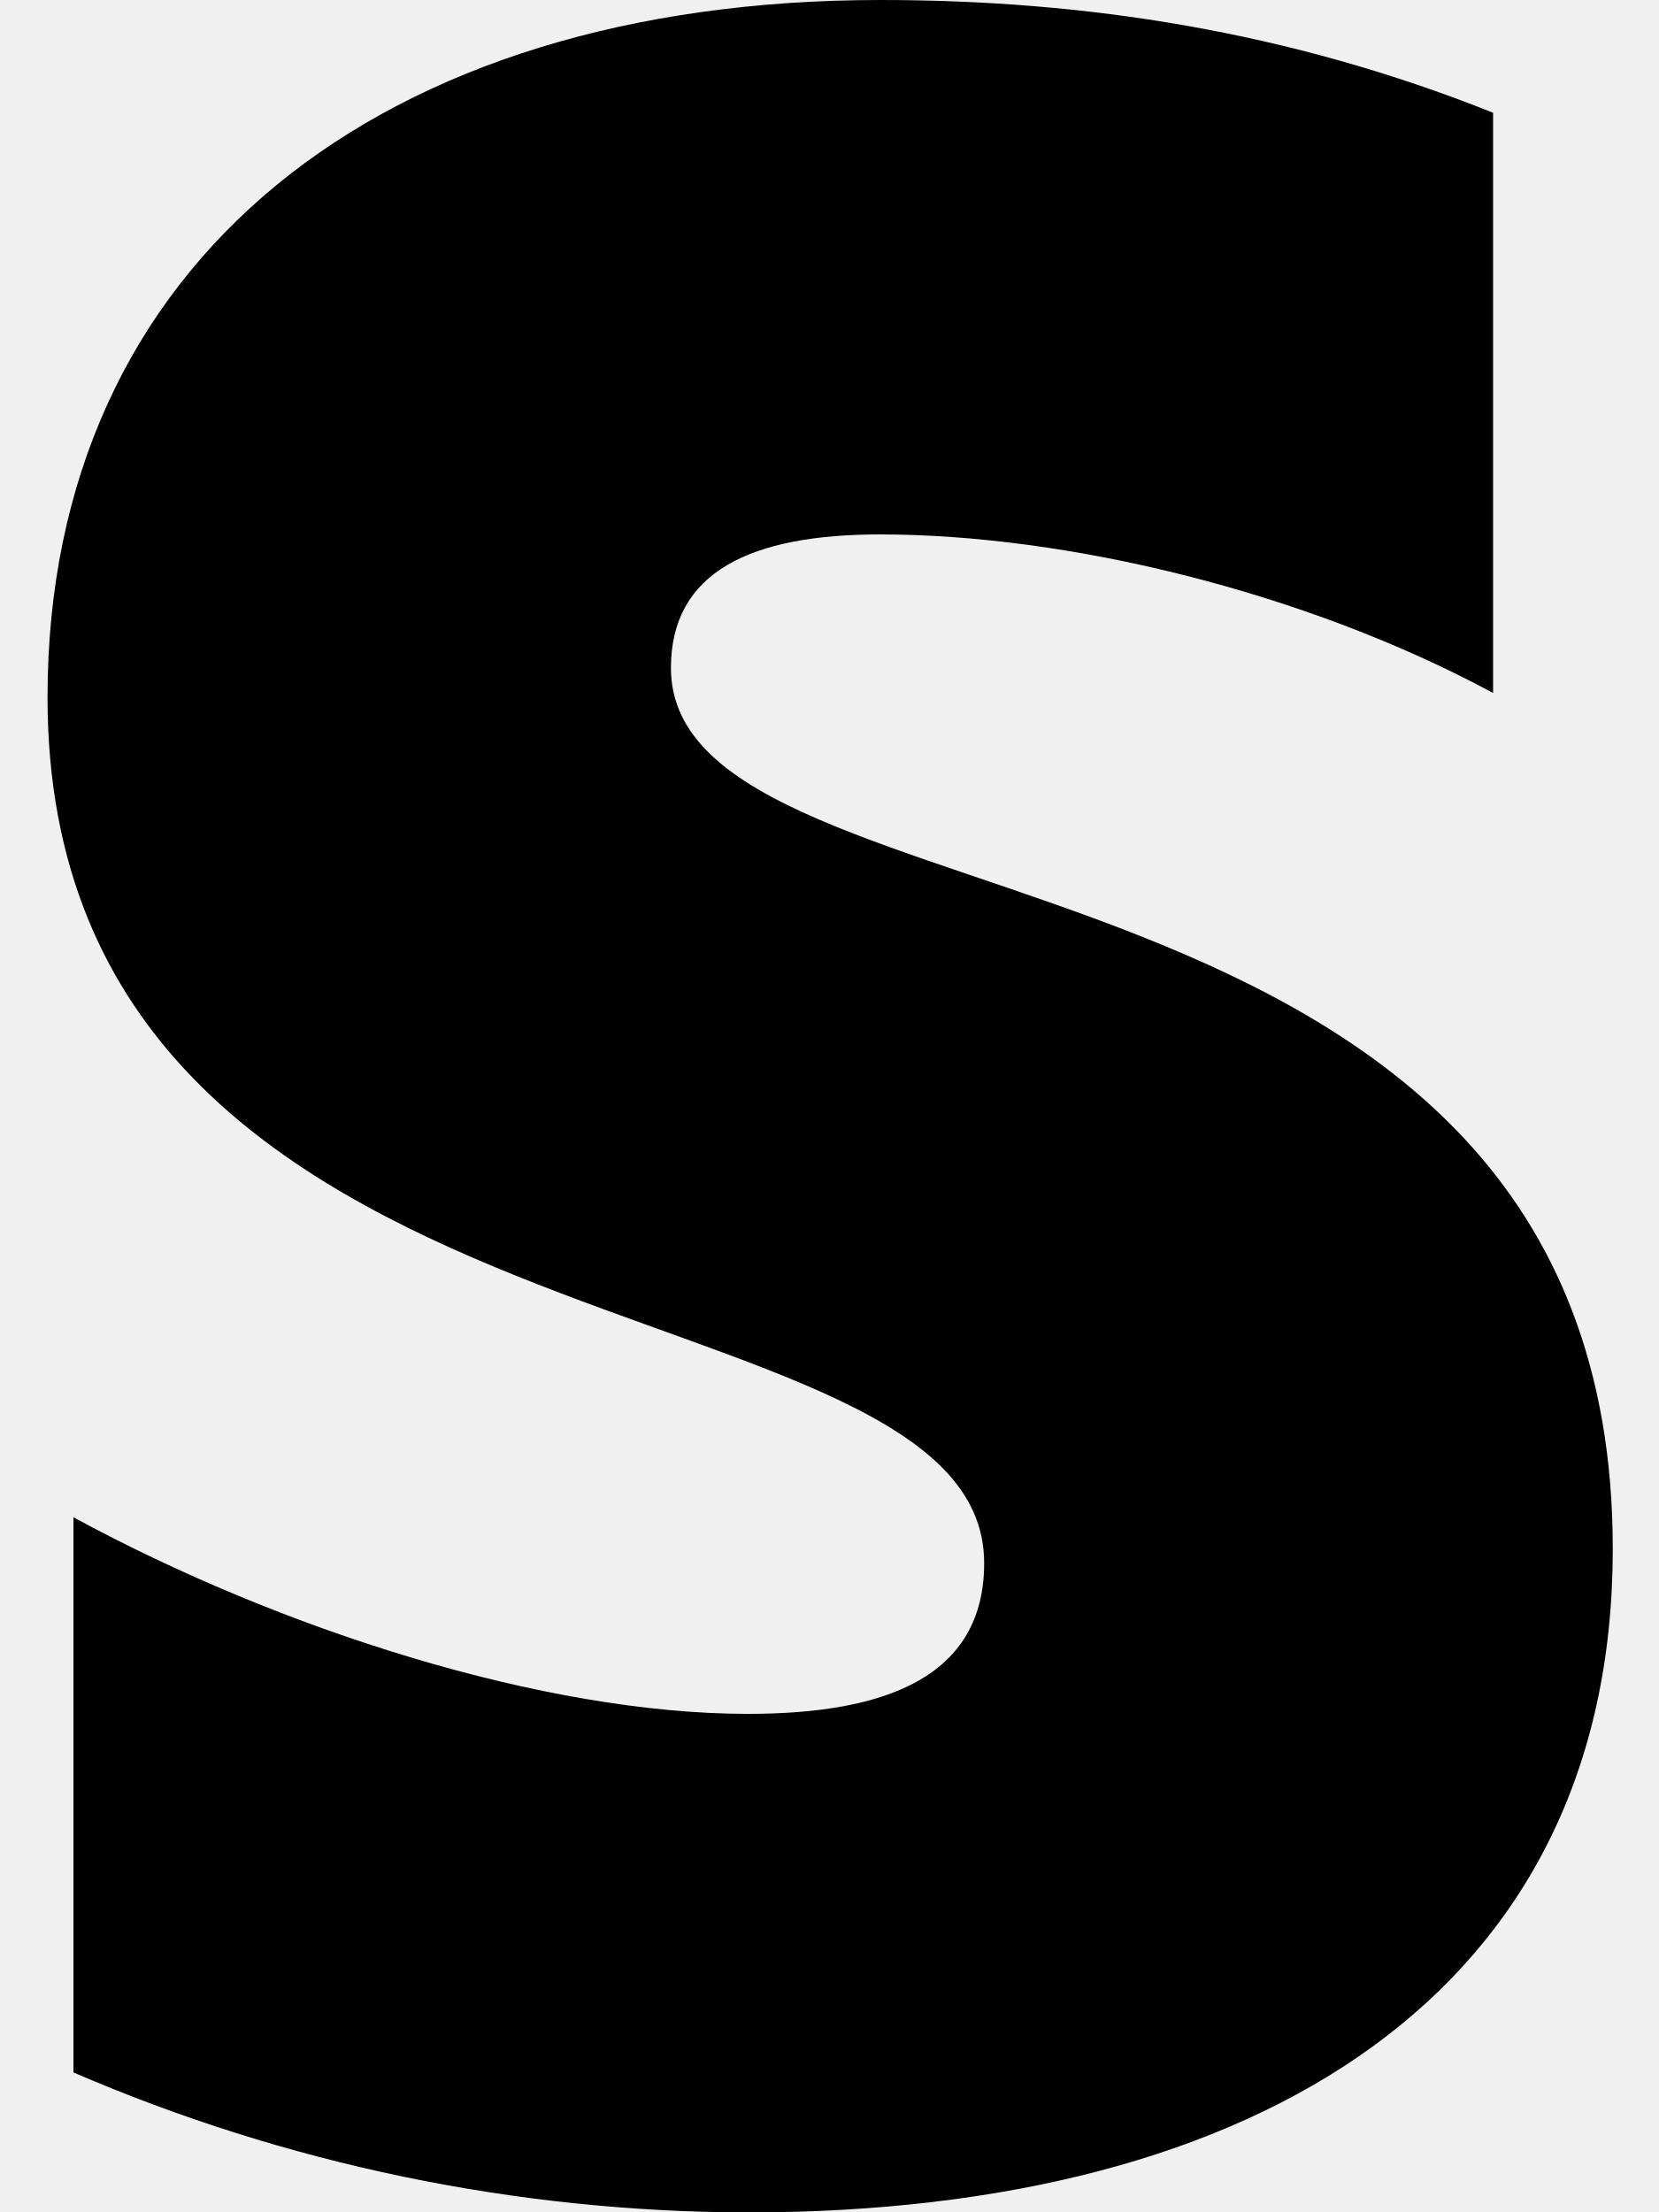
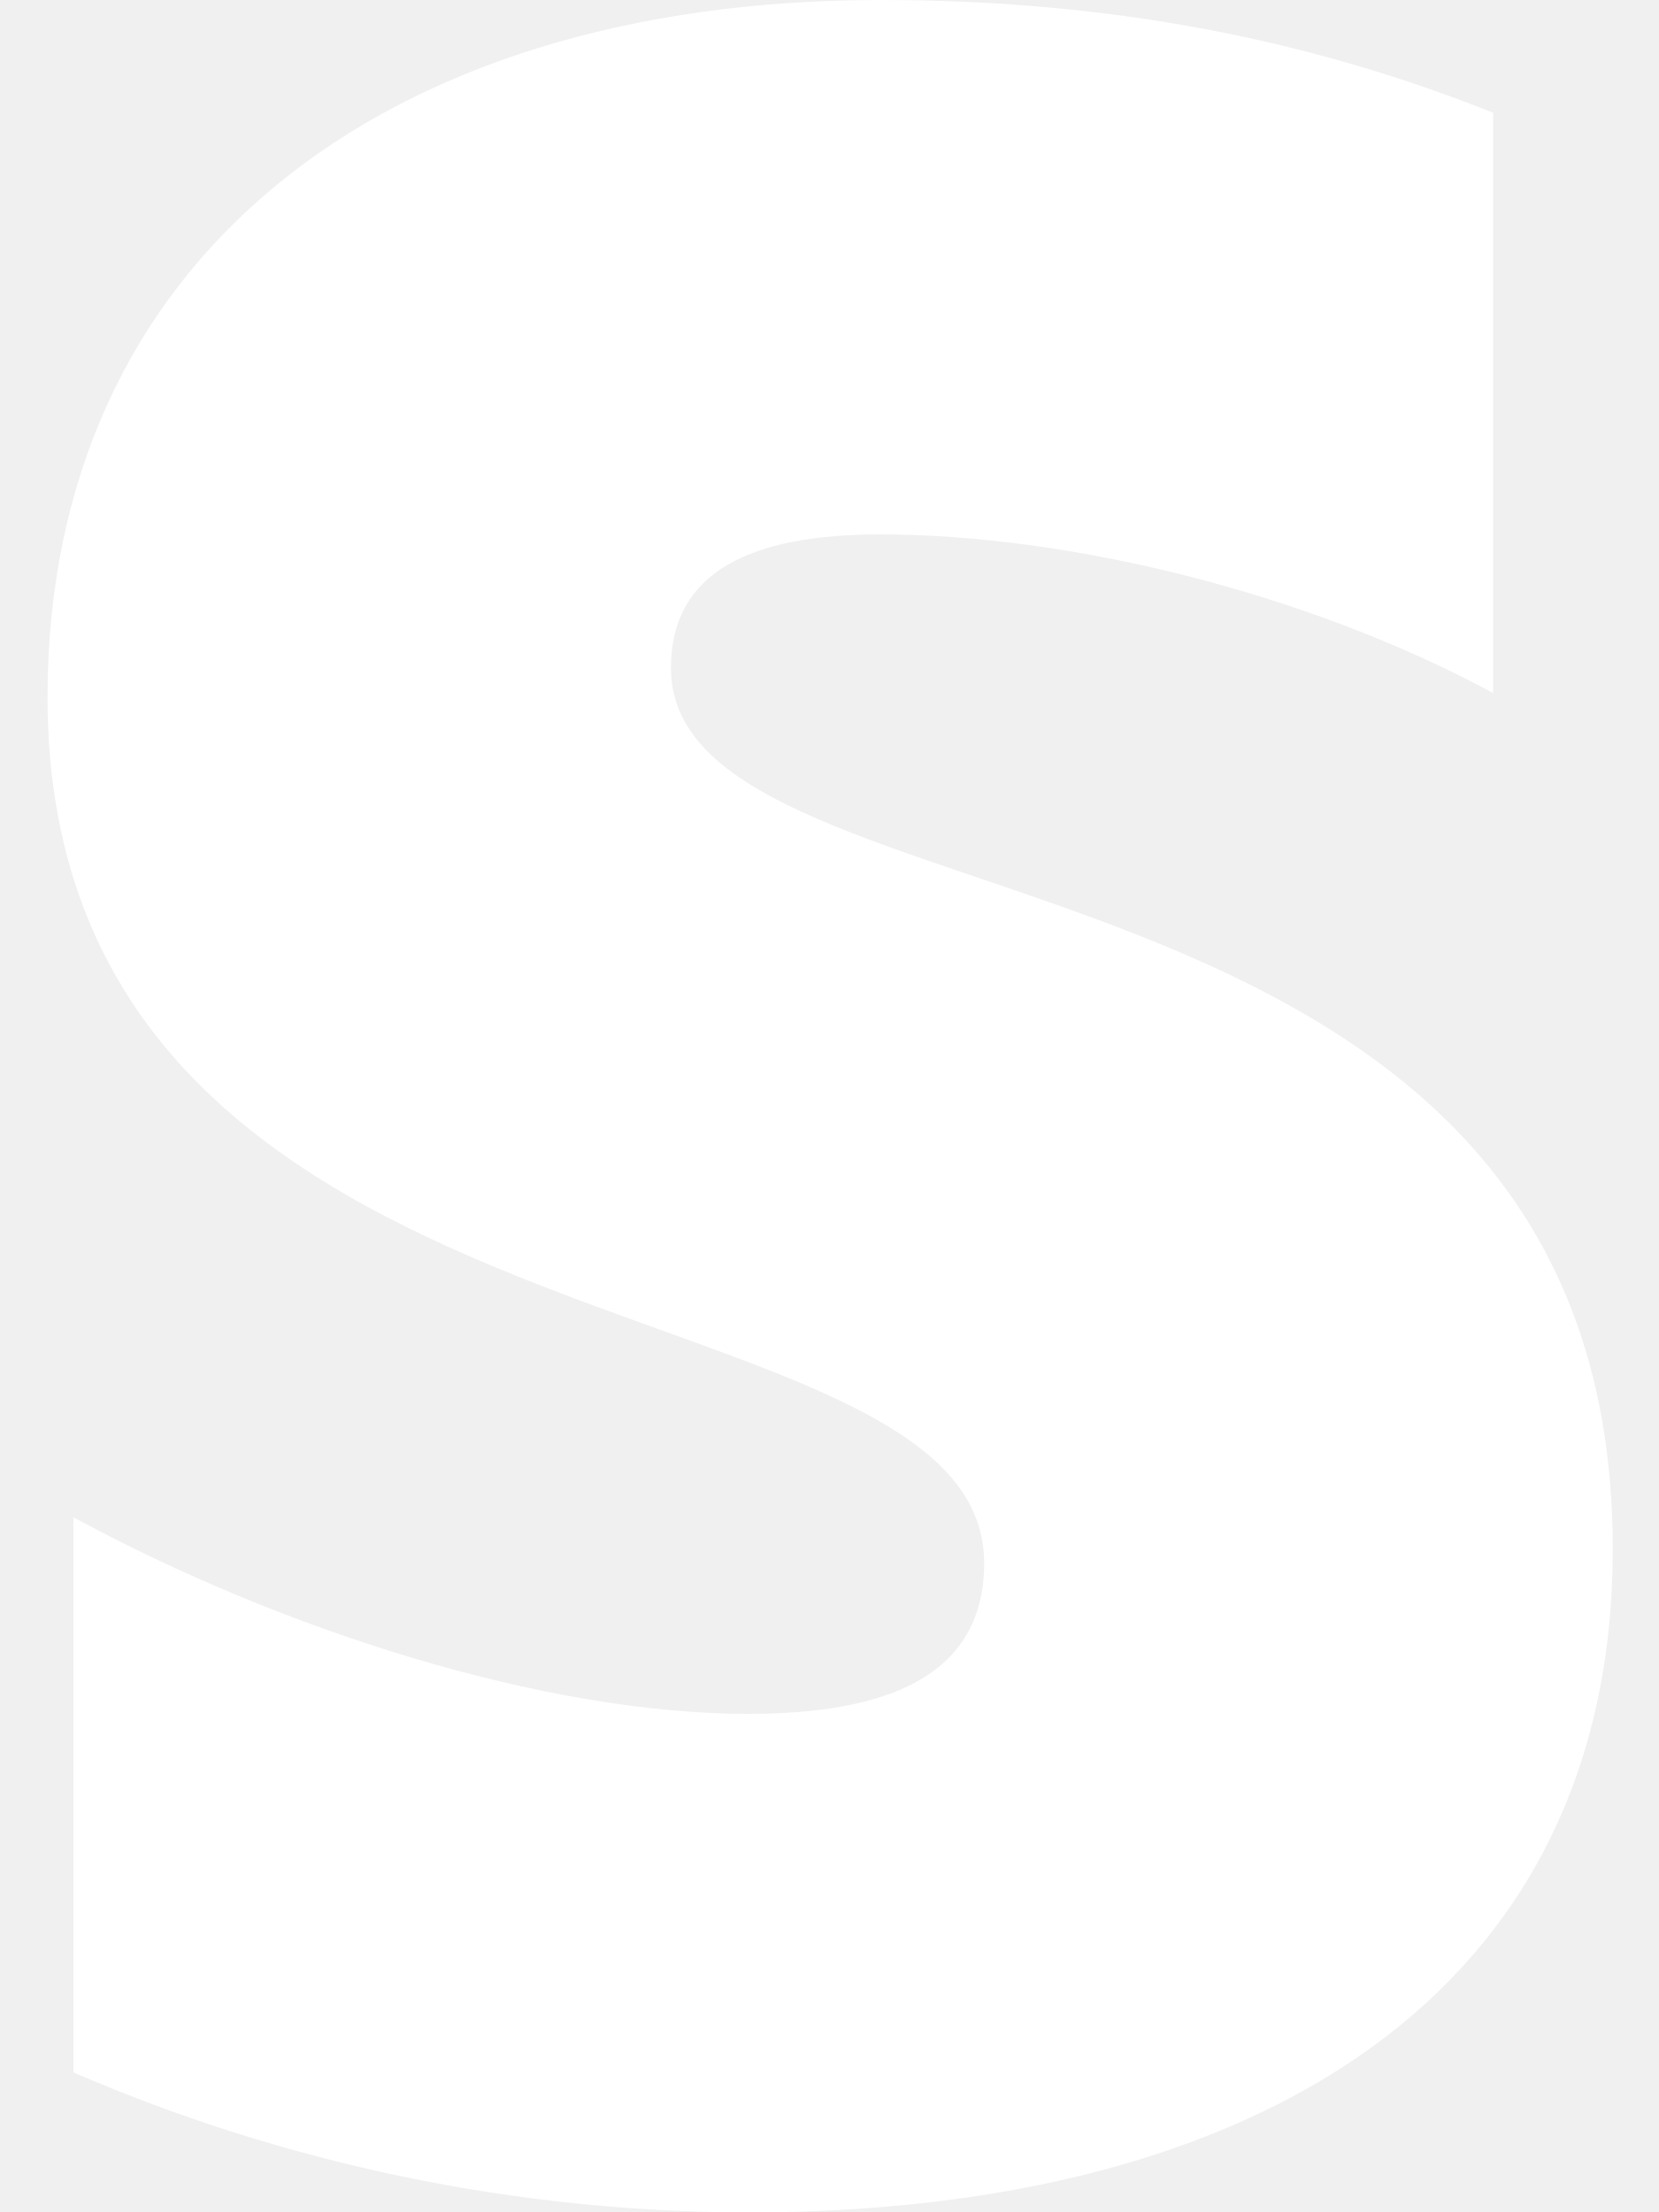
<svg xmlns="http://www.w3.org/2000/svg" aria-hidden="true" focusable="false" data-prefix="fab" data-icon="stripe-s" class="svg-inline--fa fa-stripe-s fa-w-12" role="img" viewBox="0 0 384 512">
-   <path fill="currentColor" d="M155.3 154.6c0-22.3 18.6-30.9 48.4-30.9 43.4 0 98.5 13.3 141.9 36.7V26.1C298.3 7.2 251.1 0 203.8 0 88.1 0 11 60.4 11 161.4c0 157.9 216.8 132.3 216.8 200.4 0 26.4-22.9 34.9-54.7 34.9-47.2 0-108.2-19.5-156.1-45.5v128.5a396.09 396.09 0 0 0 156 32.4c118.6 0 200.3-51 200.3-153.6 0-170.2-218-139.7-218-203.9z" />
+   <path fill="white" d="M155.3 154.6c0-22.3 18.6-30.9 48.4-30.9 43.4 0 98.5 13.3 141.9 36.7V26.1C298.3 7.2 251.1 0 203.8 0 88.1 0 11 60.4 11 161.4c0 157.9 216.8 132.3 216.8 200.4 0 26.4-22.9 34.9-54.7 34.9-47.2 0-108.2-19.5-156.1-45.5v128.5a396.09 396.09 0 0 0 156 32.4c118.6 0 200.3-51 200.3-153.6 0-170.2-218-139.7-218-203.9z" />
</svg>
